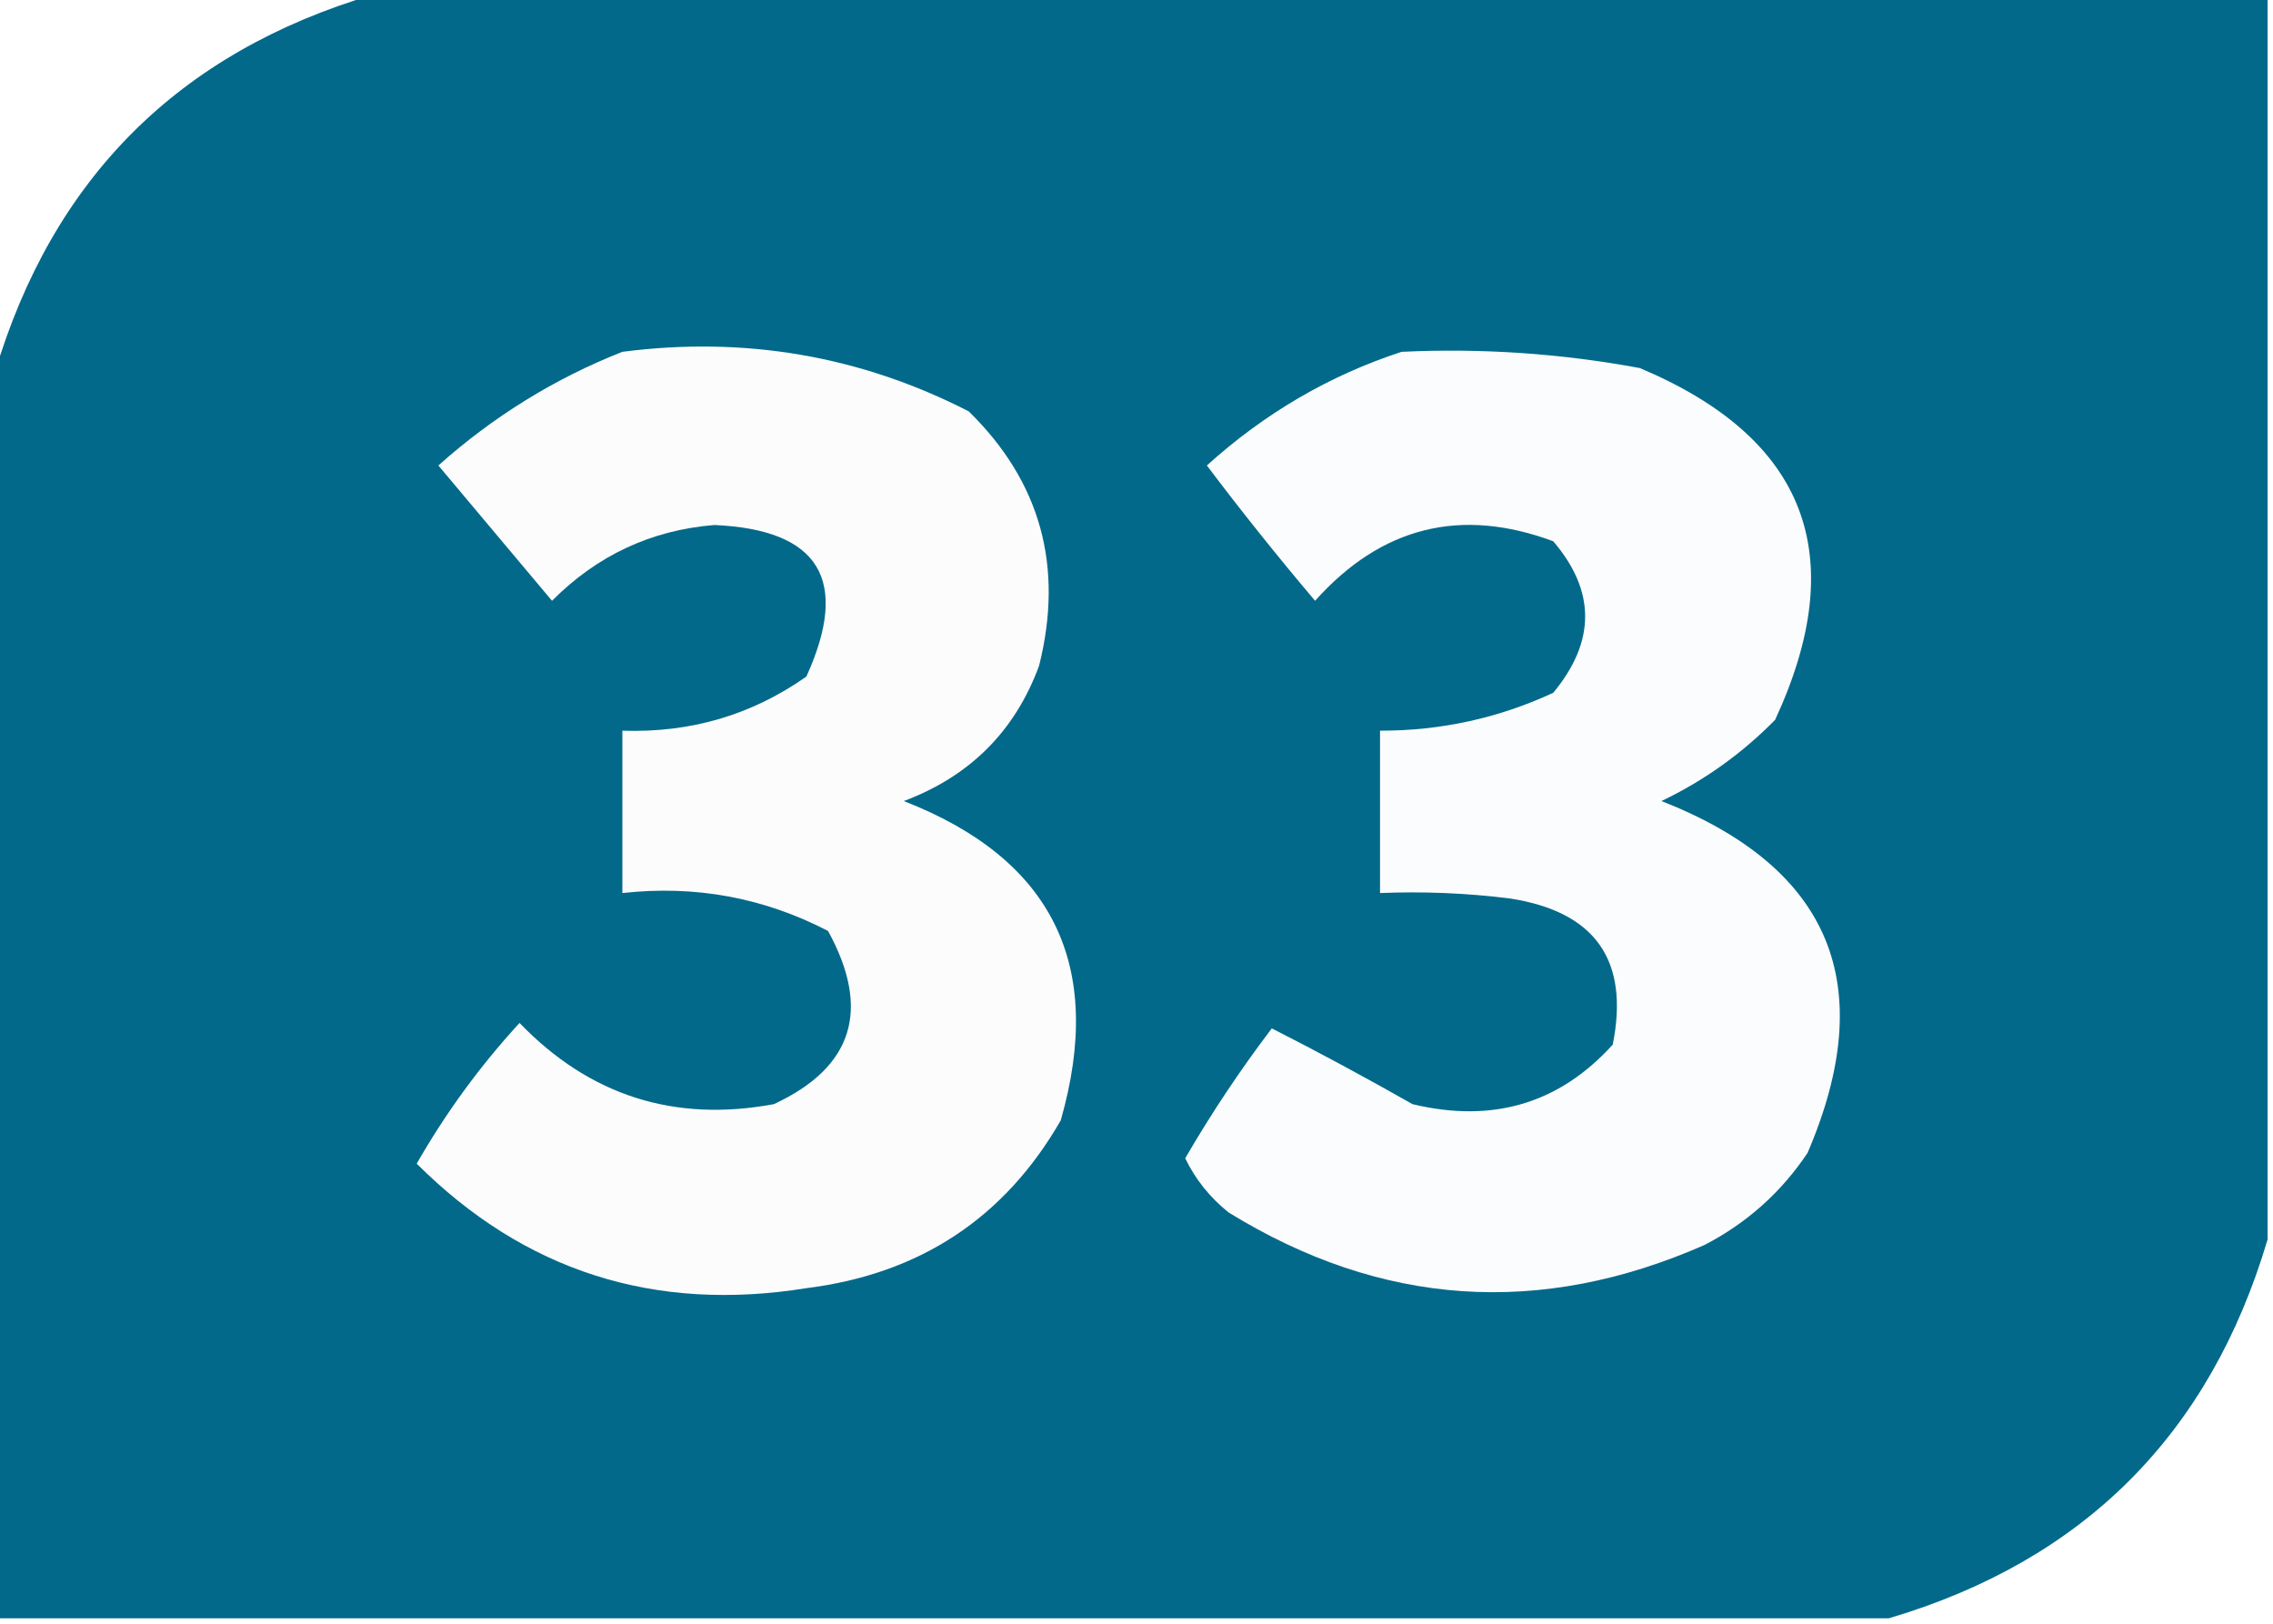
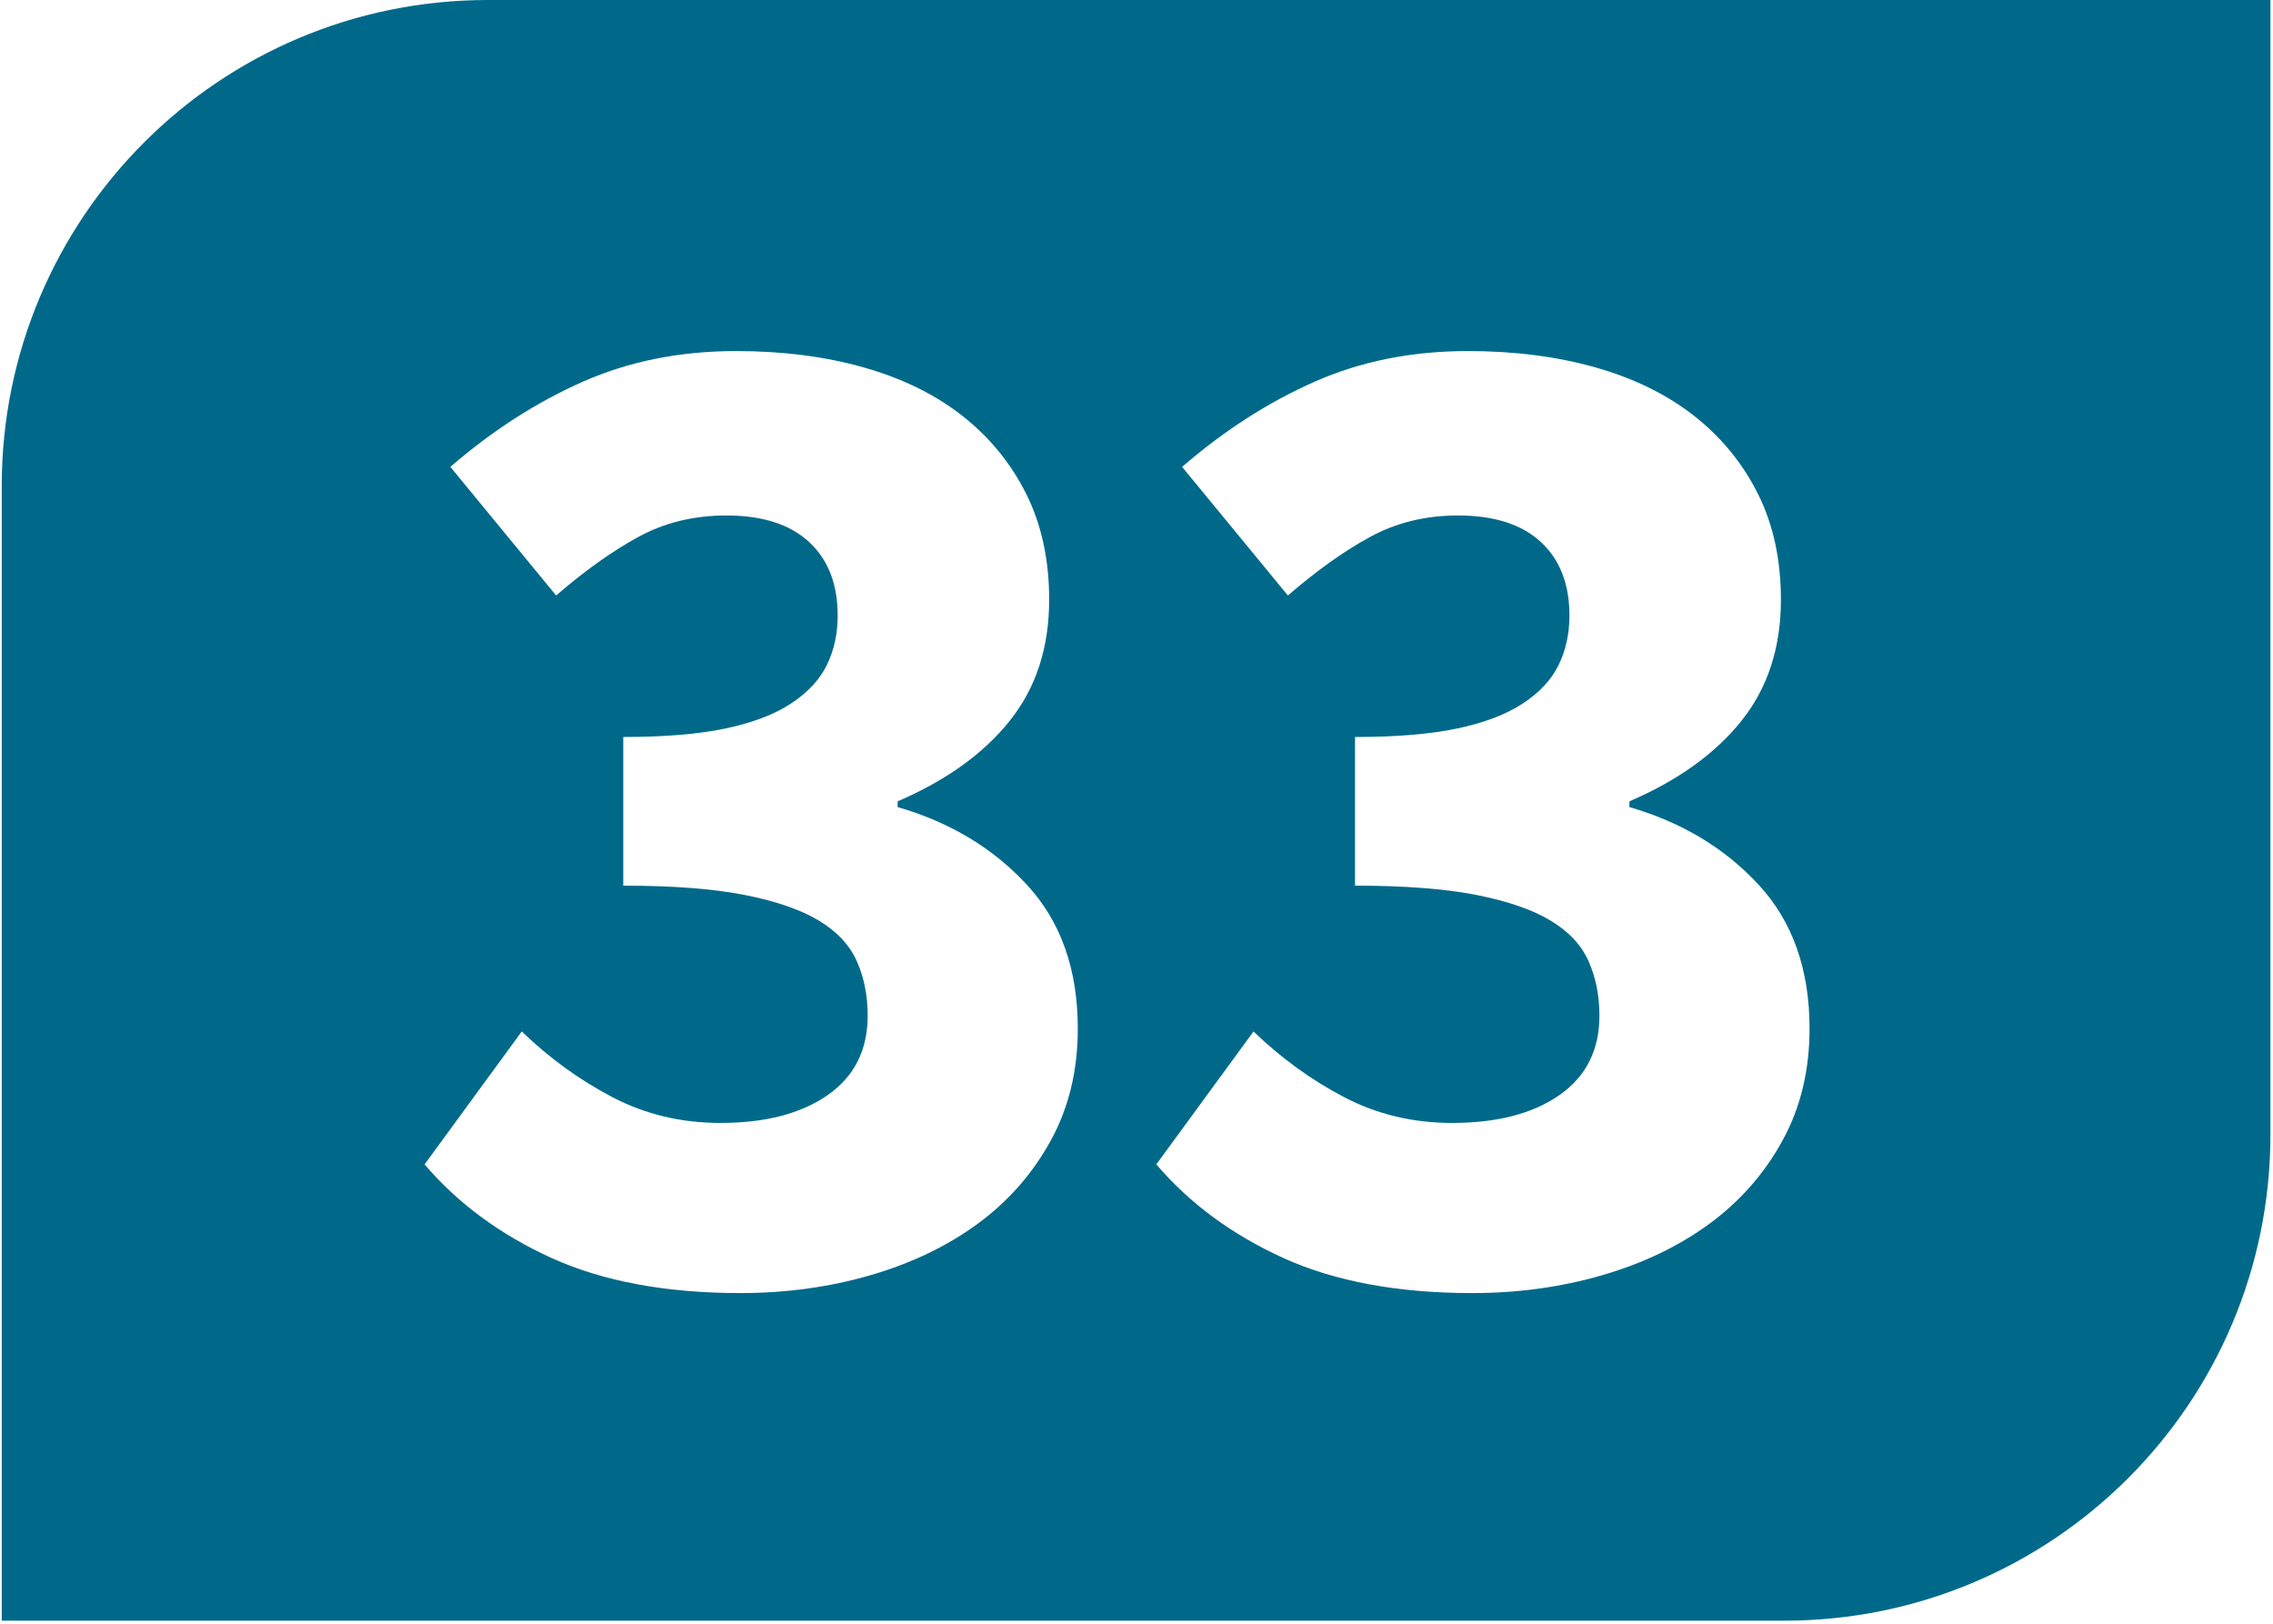
- <svg xmlns="http://www.w3.org/2000/svg" version="1.1" width="210px" height="150px" style="shape-rendering:geometricPrecision; text-rendering:geometricPrecision; image-rendering:optimizeQuality; fill-rule:evenodd; clip-rule:evenodd">
-   <g>
-     <path style="opacity:0.997" fill="#02698a" d="M 34.5,-0.5 C 92.833,-0.5 151.167,-0.5 209.5,-0.5C 209.5,37.833 209.5,76.167 209.5,114.5C 204.167,132.5 192.5,144.167 174.5,149.5C 116.167,149.5 57.833,149.5 -0.5,149.5C -0.5,111.167 -0.5,72.833 -0.5,34.5C 4.833,16.5 16.5,4.833 34.5,-0.5 Z" />
+ <svg xmlns="http://www.w3.org/2000/svg" xmlns:xlink="http://www.w3.org/1999/xlink" viewBox="0 0 396.85 283.465">
+   <defs>
+     <g>
+       <g id="glyph-0-0">
+         <path d="M 60.641 3 C 47.66 3 36.676 0.961 27.688 -3.109 C 18.707 -7.191 11.305 -12.645 5.484 -19.469 L 22.453 -42.672 C 27.273 -38.016 32.555 -34.188 38.297 -31.188 C 44.035 -28.195 50.316 -26.703 57.141 -26.703 C 64.961 -26.703 71.203 -28.32 75.859 -31.562 C 80.516 -34.812 82.844 -39.43 82.844 -45.422 C 82.844 -48.91 82.219 -52.066 80.969 -54.891 C 79.719 -57.723 77.516 -60.094 74.359 -62 C 71.203 -63.914 66.879 -65.414 61.391 -66.5 C 55.898 -67.582 48.828 -68.125 40.172 -68.125 L 40.172 -94.078 C 47.328 -94.078 53.273 -94.57 58.016 -95.562 C 62.754 -96.562 66.578 -98.02 69.484 -99.938 C 72.398 -101.852 74.484 -104.098 75.734 -106.672 C 76.984 -109.254 77.609 -112.125 77.609 -115.281 C 77.609 -120.77 75.941 -125.051 72.609 -128.125 C 69.285 -131.207 64.461 -132.75 58.141 -132.75 C 52.484 -132.75 47.367 -131.5 42.797 -129 C 38.223 -126.508 33.441 -123.102 28.453 -118.781 L 9.984 -141.234 C 17.297 -147.555 24.988 -152.504 33.062 -156.078 C 41.133 -159.66 50.078 -161.453 59.891 -161.453 C 68.035 -161.453 75.477 -160.492 82.219 -158.578 C 88.957 -156.66 94.695 -153.832 99.438 -150.094 C 104.176 -146.352 107.875 -141.82 110.531 -136.5 C 113.195 -131.176 114.531 -125.02 114.531 -118.031 C 114.531 -109.707 112.242 -102.676 107.672 -96.938 C 103.098 -91.195 96.566 -86.5 88.078 -82.844 L 88.078 -81.844 C 97.234 -79.188 104.766 -74.656 110.672 -68.25 C 116.578 -61.844 119.531 -53.484 119.531 -43.172 C 119.531 -35.848 117.945 -29.316 114.781 -23.578 C 111.625 -17.836 107.383 -13.016 102.062 -9.109 C 96.738 -5.203 90.5 -2.207 83.344 -0.125 C 76.188 1.957 68.617 3 60.641 3 Z M 60.641 3 " />
+       </g>
+     </g>
+     <clipPath id="clip-0">
+       <path clip-rule="nonzero" d="M 0.301 0 L 396.402 0 L 396.402 282.93 L 0.301 282.93 Z M 0.301 0 " />
+     </clipPath>
+   </defs>
+   <g clip-path="url(#clip-0)">
+     <path fill-rule="nonzero" fill="rgb(0%, 41.176%, 54.118%)" fill-opacity="1" d="M 396.402 198.051 L 396.402 0 L 85.18 0 C 38.301 0 0.301 38.004 0.301 84.879 L 0.301 282.93 L 311.523 282.93 C 358.398 282.93 396.402 244.93 396.402 198.051 " />
  </g>
-   <g>
-     <path style="opacity:1" fill="#fcfcfd" d="M 57.5,32.5 C 68.821,31.037 79.488,32.87 89.5,38C 96.135,44.496 98.302,52.329 96,61.5C 93.777,67.543 89.61,71.71 83.5,74C 97.263,79.361 102.097,89.194 98,103.5C 92.814,112.52 84.98,117.687 74.5,119C 60.453,121.261 48.453,117.428 38.5,107.5C 41.178,102.812 44.344,98.478 48,94.5C 54.465,101.21 62.299,103.71 71.5,102C 78.823,98.596 80.49,93.262 76.5,86C 70.554,82.918 64.221,81.751 57.5,82.5C 57.5,77.5 57.5,72.5 57.5,67.5C 63.797,67.714 69.464,66.047 74.5,62.5C 78.548,53.591 75.715,48.925 66,48.5C 60.178,48.968 55.178,51.301 51,55.5C 47.5,51.333 44,47.167 40.5,43C 45.594,38.459 51.261,34.959 57.5,32.5 Z" />
-   </g>
-   <g>
-     <path style="opacity:1" fill="#fbfcfd" d="M 129.5,32.5 C 136.906,32.152 144.239,32.652 151.5,34C 166.88,40.47 171.047,51.303 164,66.5C 160.94,69.614 157.44,72.114 153.5,74C 169.158,80.153 173.658,90.986 167,106.5C 164.575,110.134 161.408,112.968 157.5,115C 142.279,121.701 127.613,120.701 113.5,112C 111.773,110.611 110.439,108.944 109.5,107C 111.913,102.845 114.579,98.845 117.5,95C 121.721,97.144 126.054,99.477 130.5,102C 137.9,103.781 144.067,101.948 149,96.5C 150.559,88.72 147.392,84.22 139.5,83C 135.514,82.501 131.514,82.335 127.5,82.5C 127.5,77.5 127.5,72.5 127.5,67.5C 133.114,67.51 138.447,66.343 143.5,64C 147.432,59.263 147.432,54.596 143.5,50C 134.95,46.826 127.617,48.659 121.5,55.5C 118.047,51.425 114.713,47.258 111.5,43C 116.851,38.166 122.851,34.666 129.5,32.5 Z" />
+   <g fill="rgb(100%, 100%, 100%)" fill-opacity="1">
+     <use xlink:href="#glyph-0-0" x="68.646" y="222.739" />
+     <use xlink:href="#glyph-0-0" x="196.404" y="222.739" />
  </g>
</svg>
